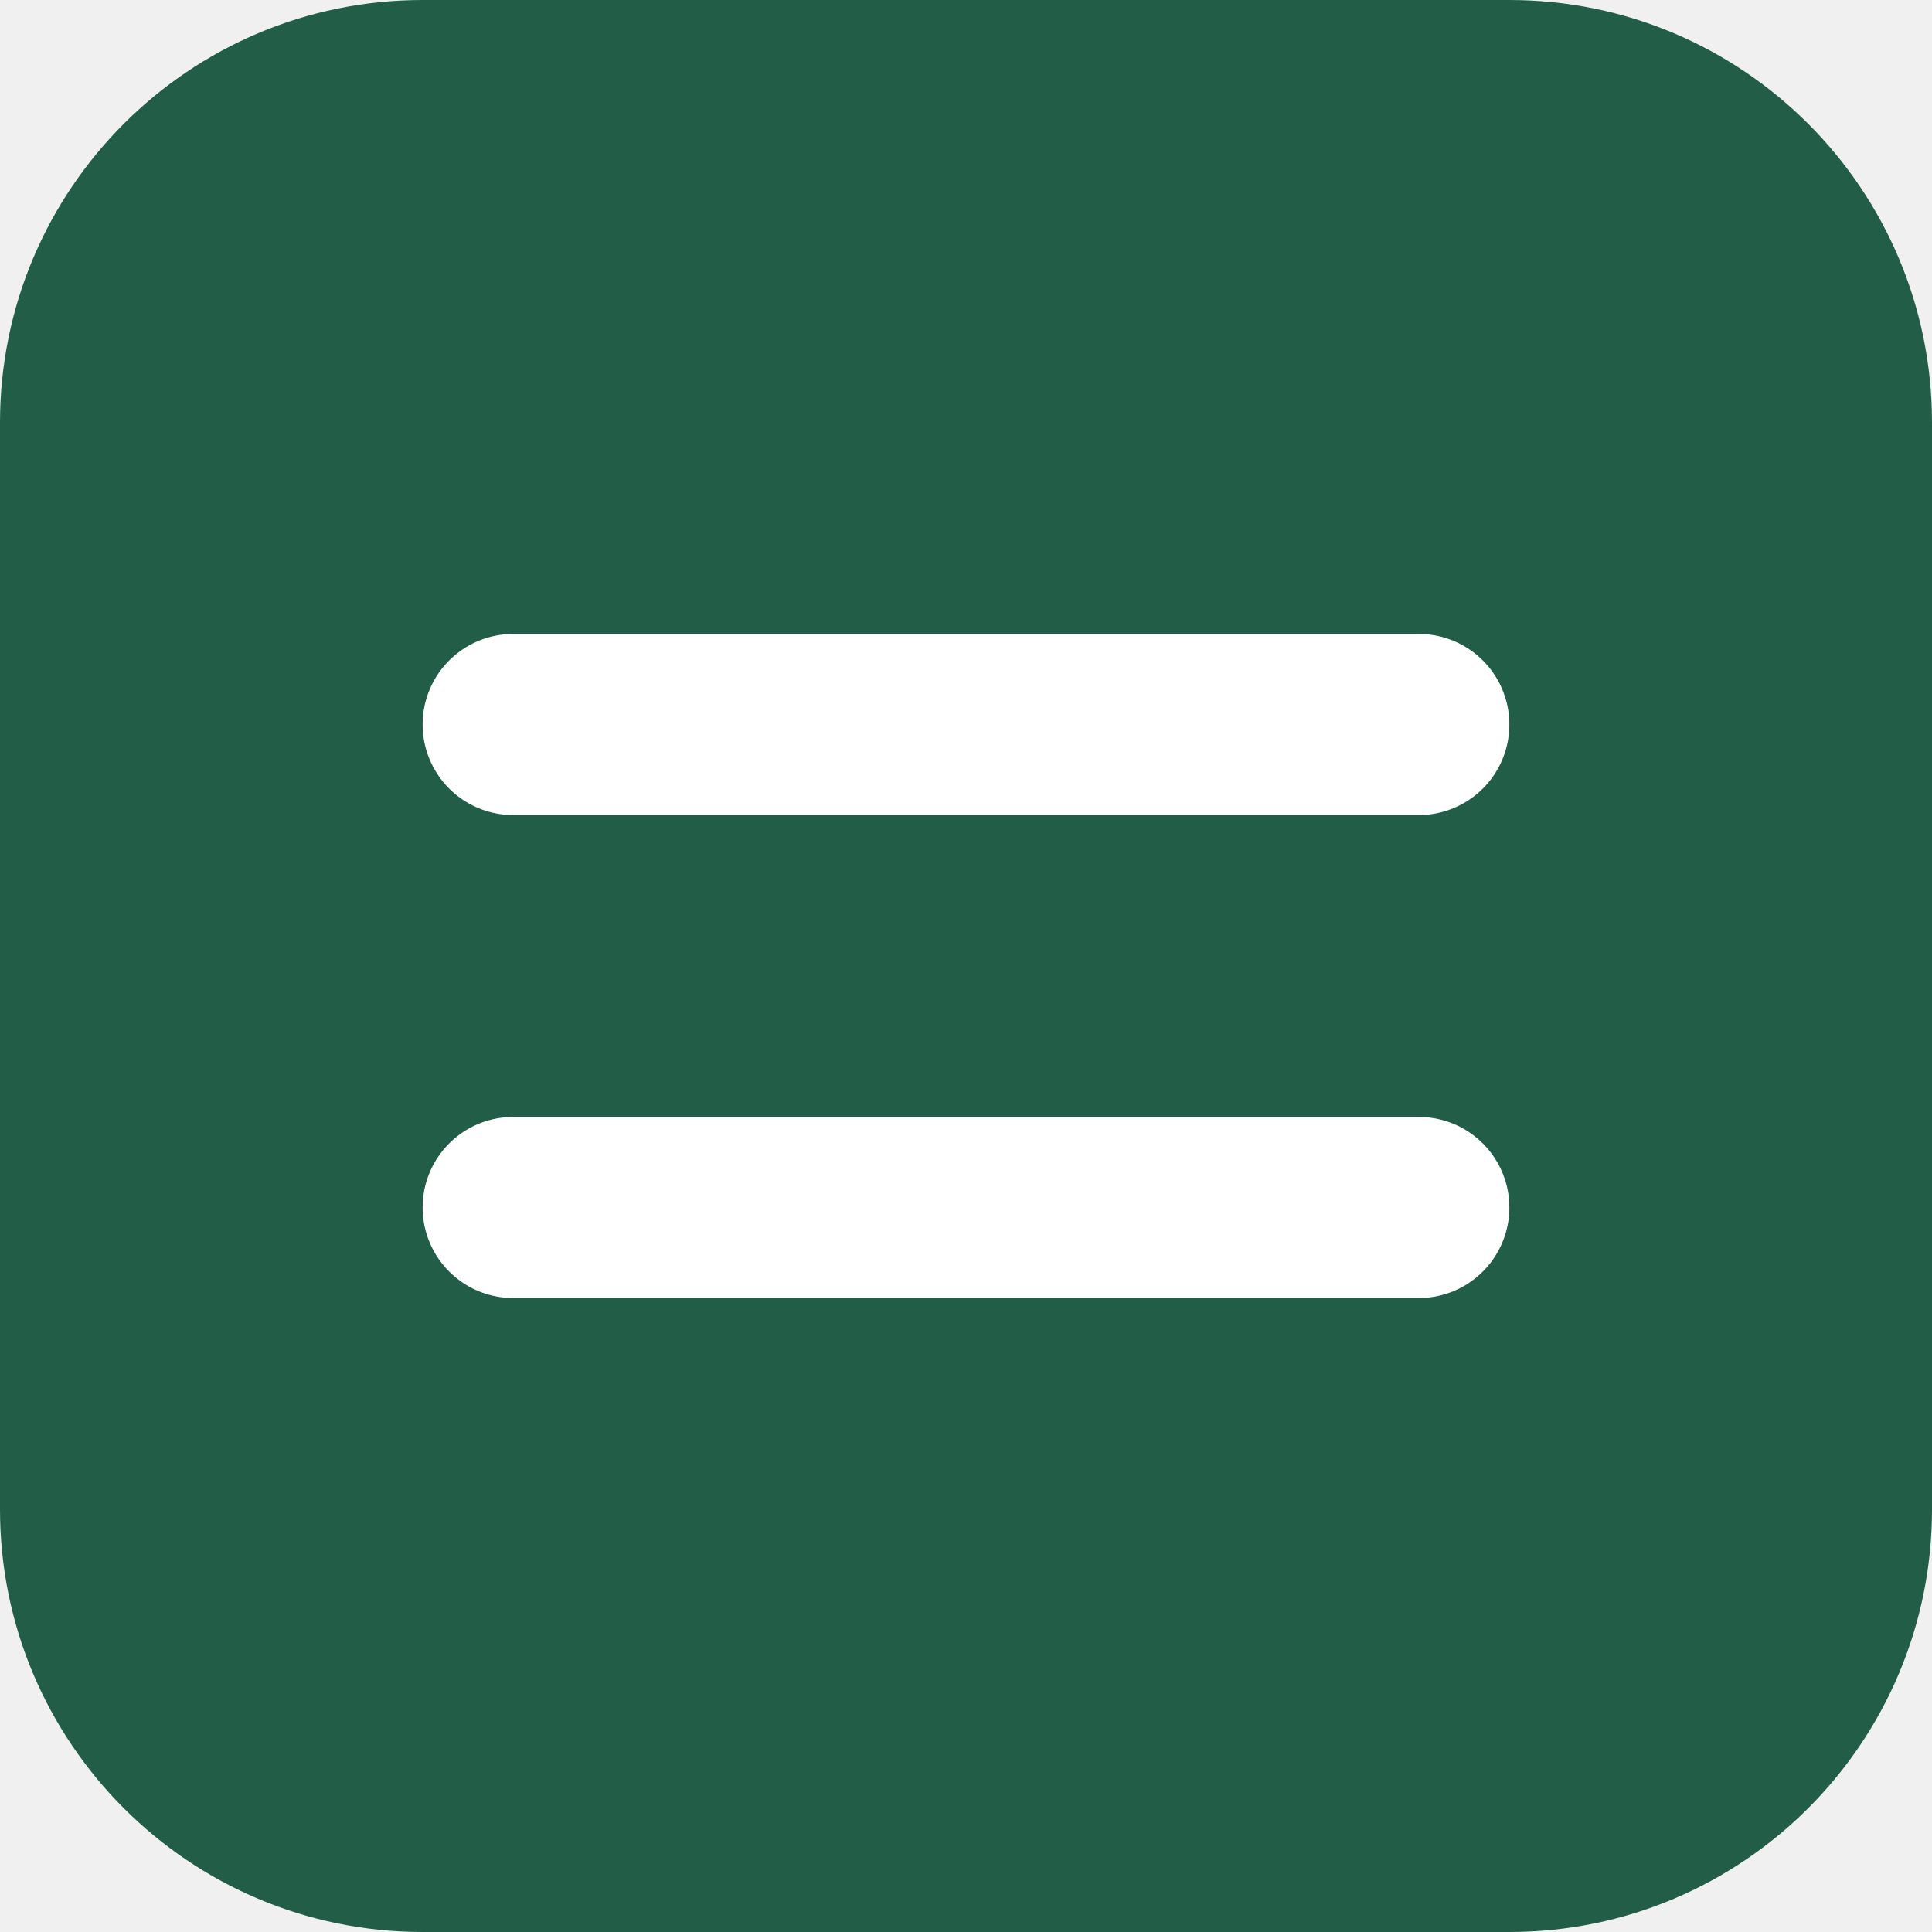
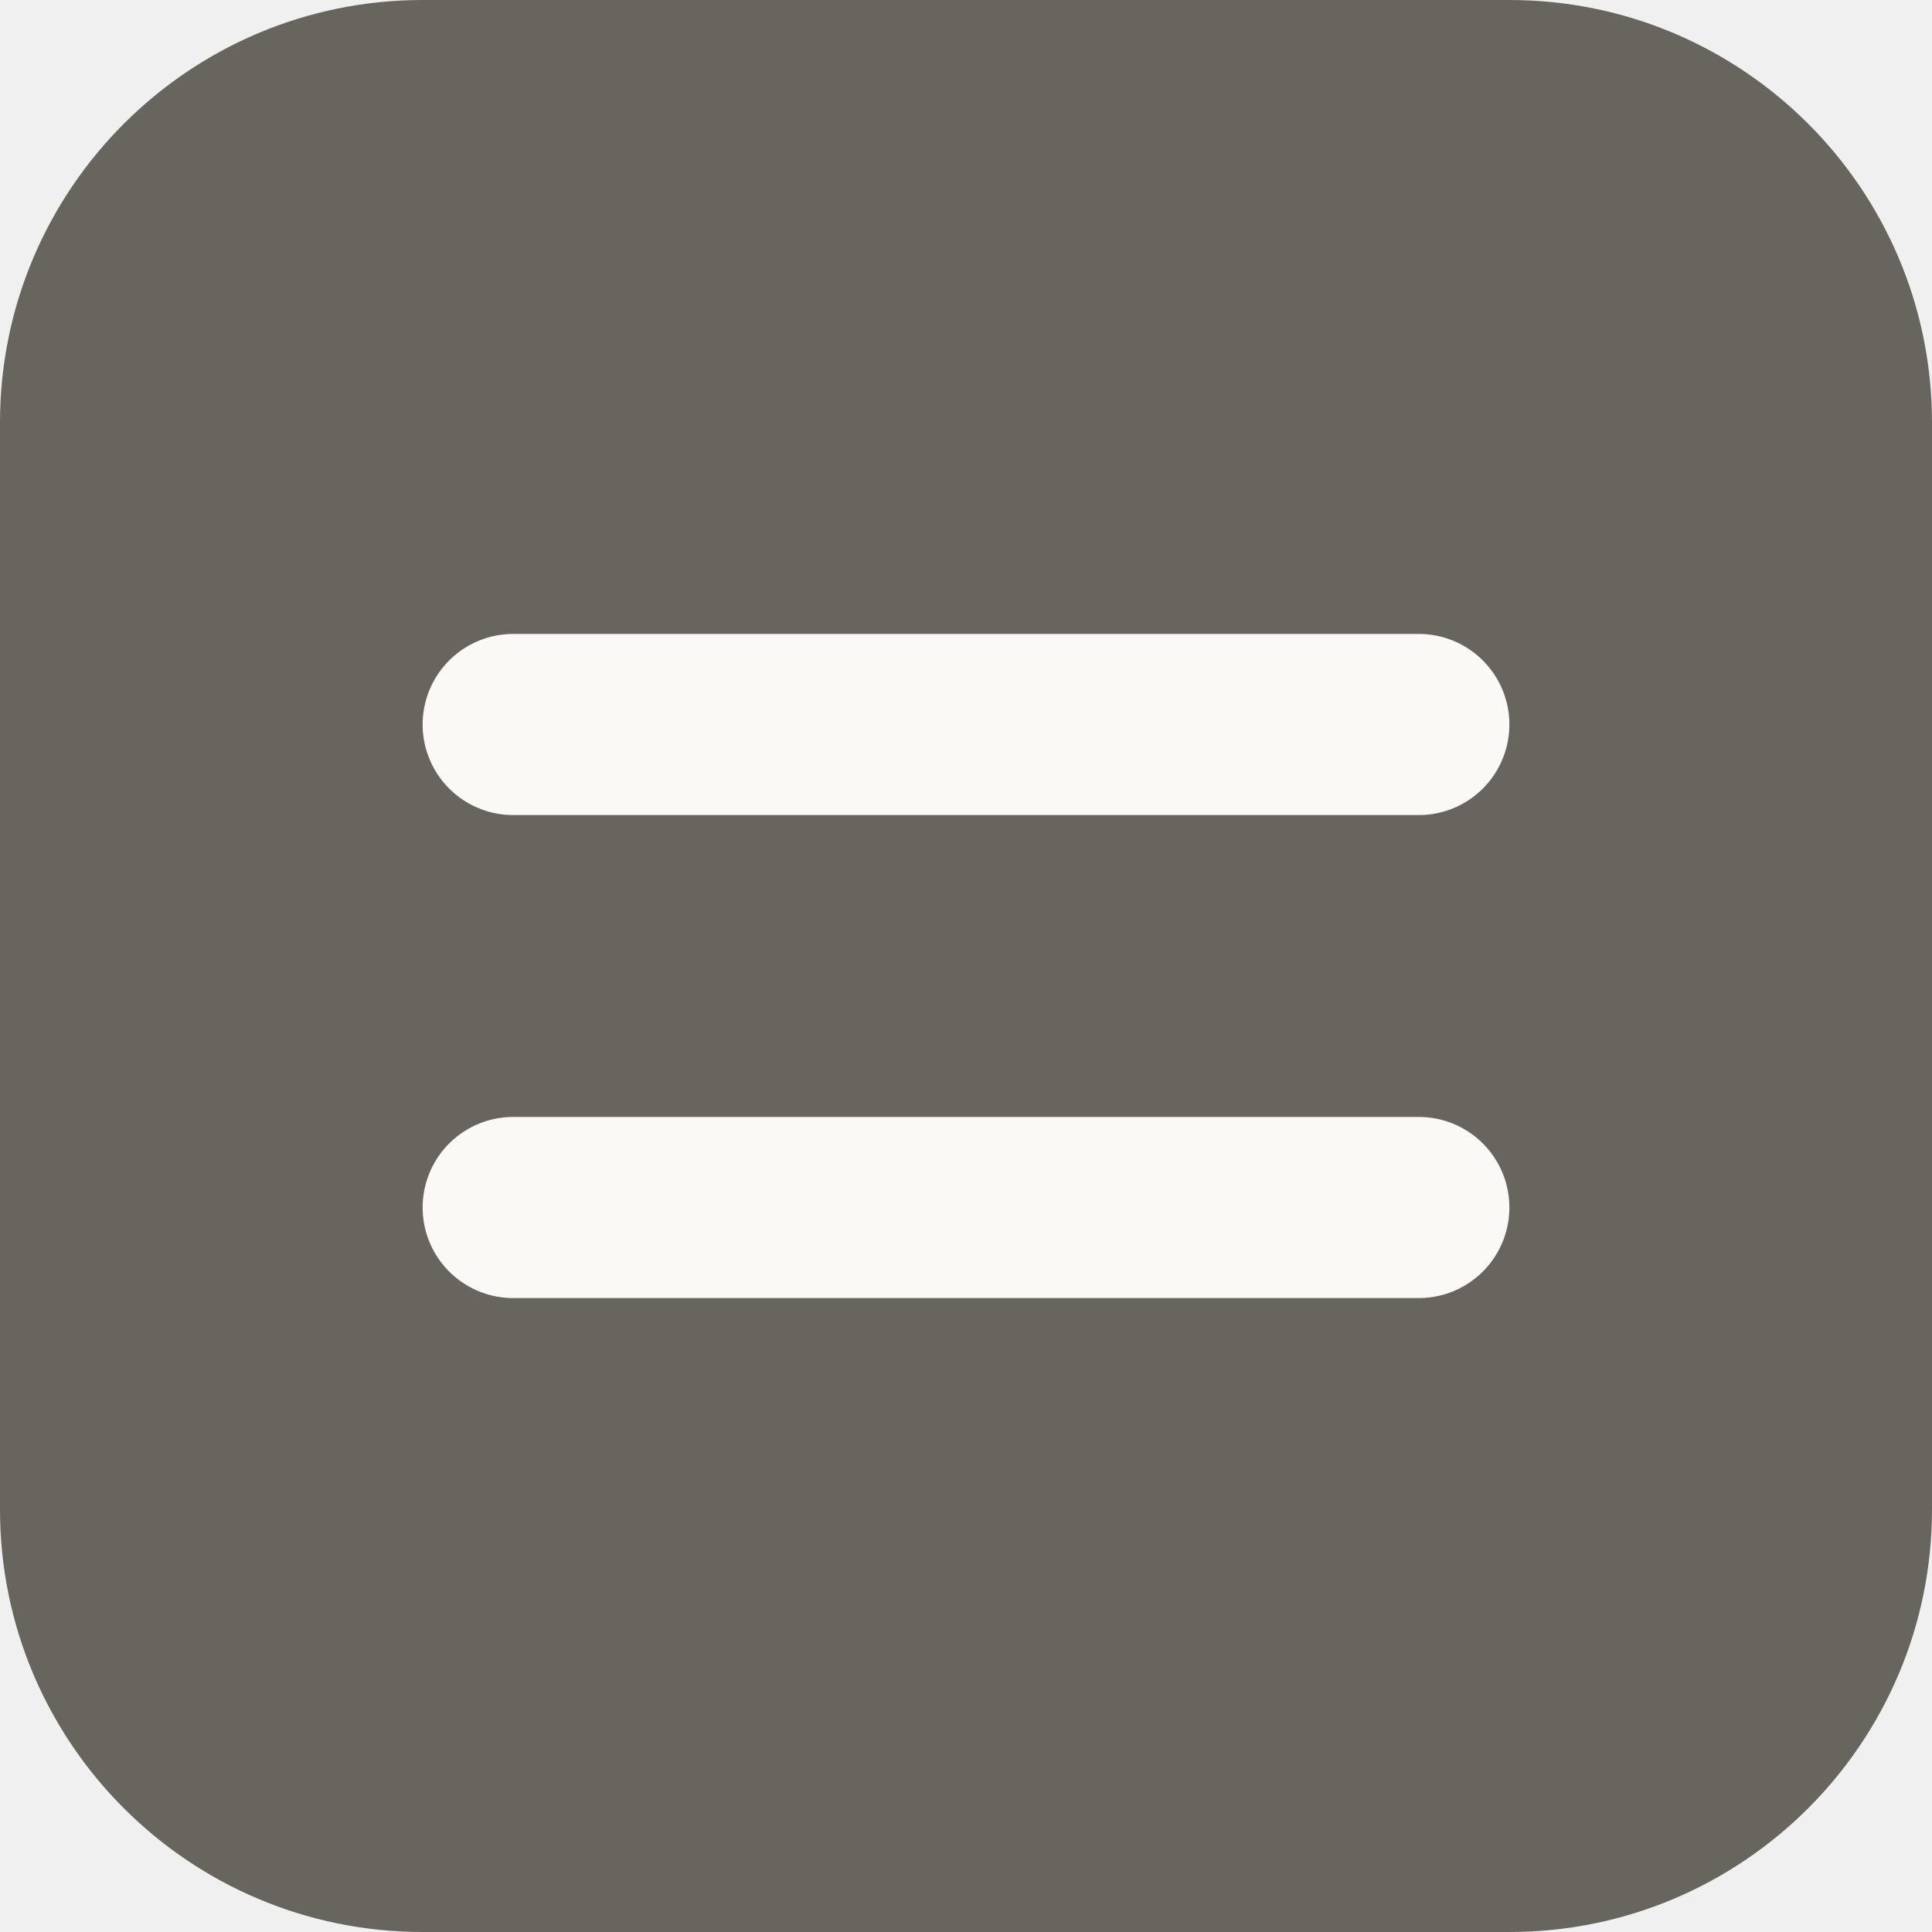
<svg xmlns="http://www.w3.org/2000/svg" viewBox="0 0 64 64">
-   <rect width="64" height="64" rx="14" fill="#225d48" />
-   <path d="M17 24h30M17 40h30" stroke="#fff" stroke-width="6" stroke-linecap="round" />
+   <rect width="64" height="64" rx="14" fill="#68655e" />
+   <path d="M17 24h30M17 40h30" stroke="#faf9f5" stroke-width="6" stroke-linecap="round" />
</svg>
